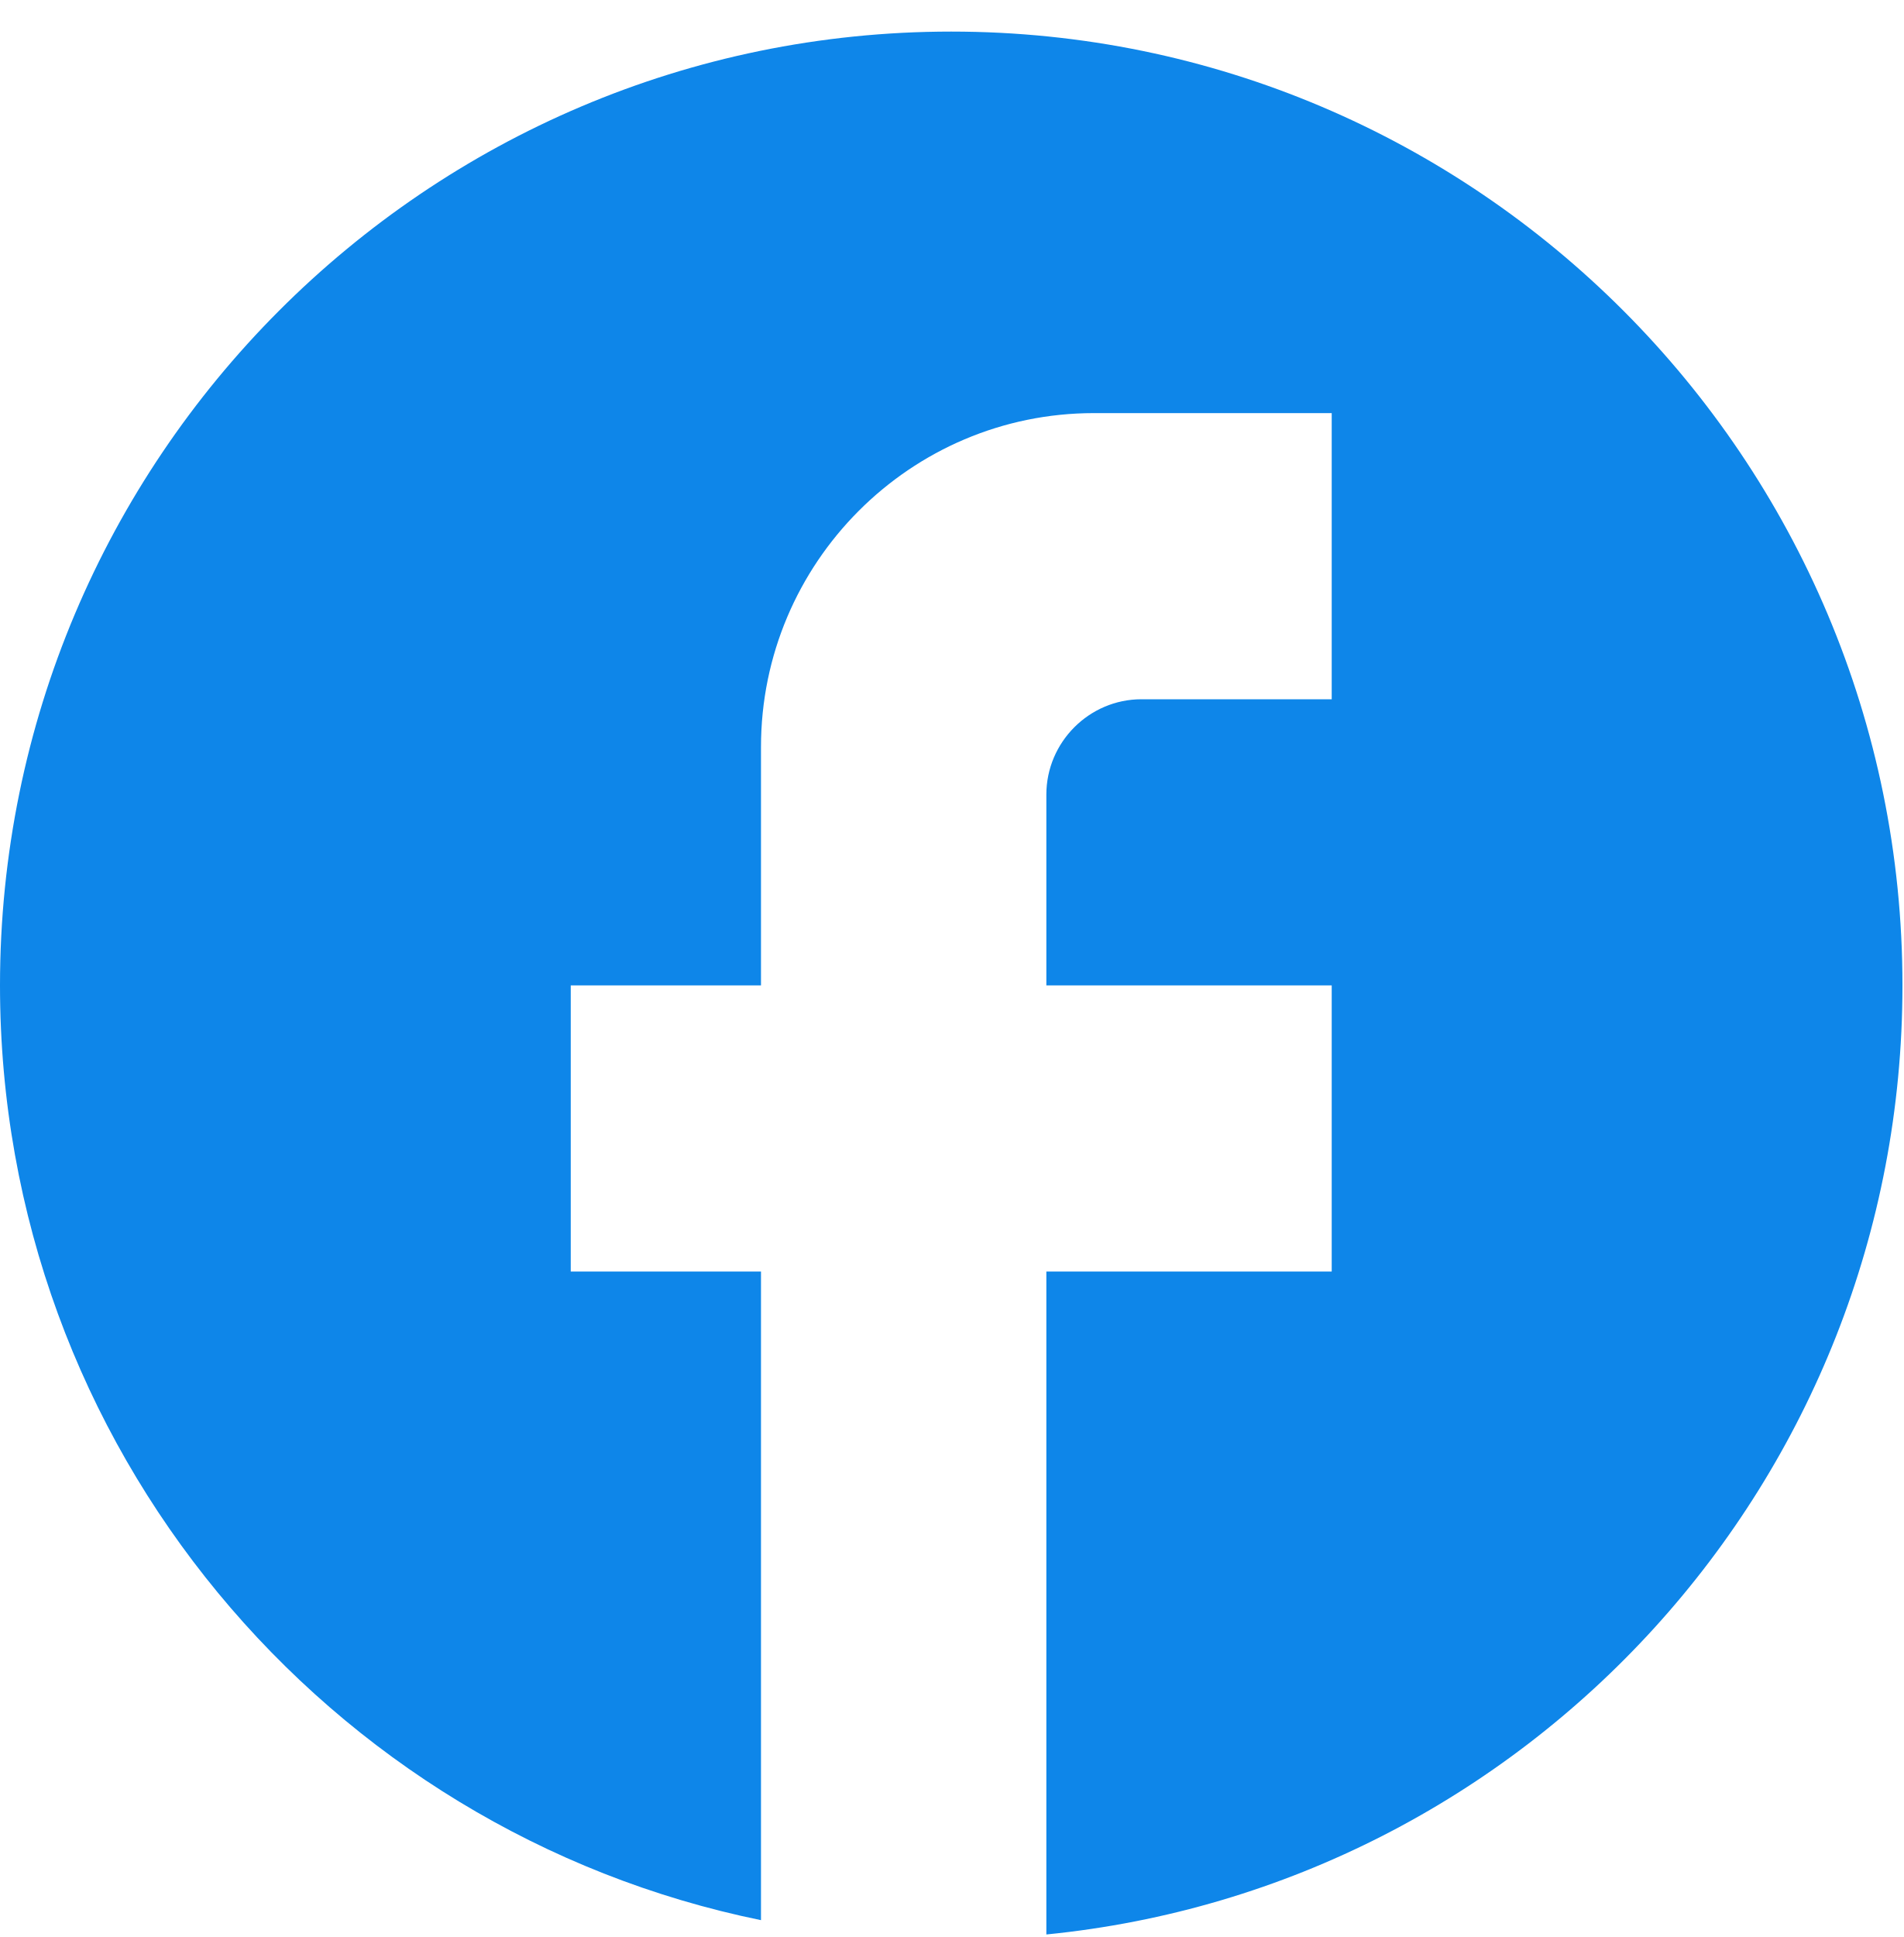
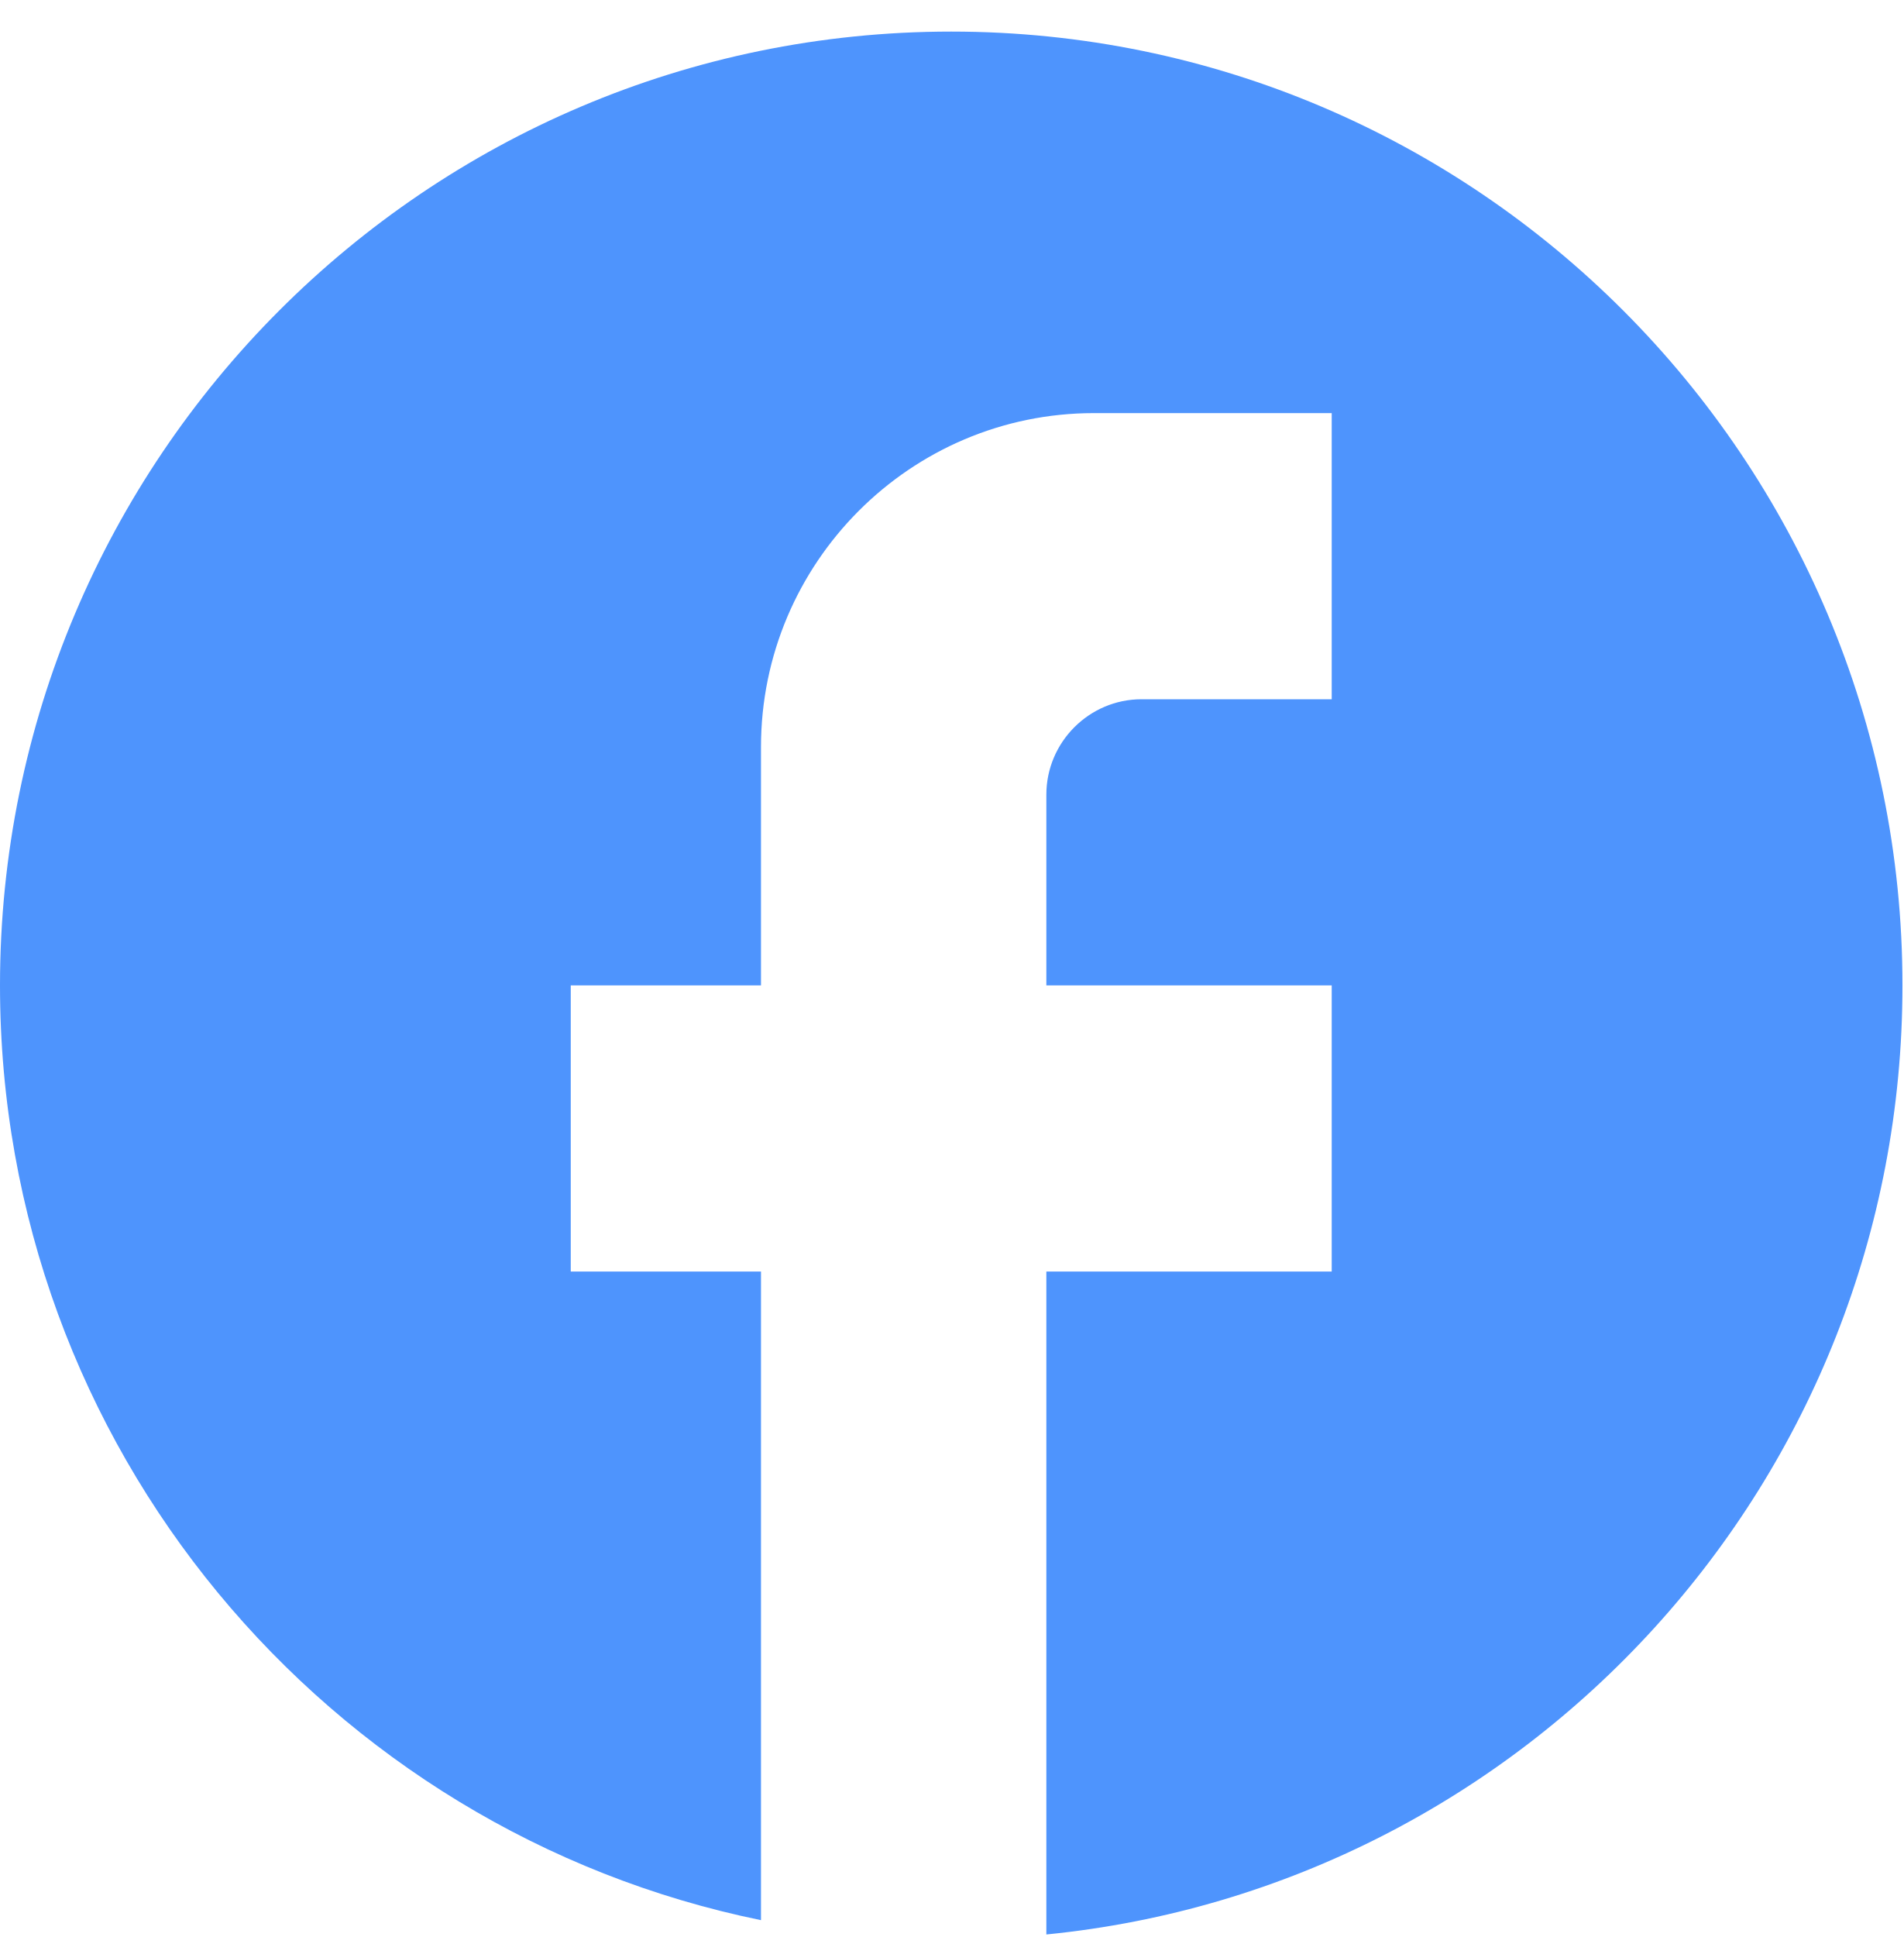
<svg xmlns="http://www.w3.org/2000/svg" width="58" height="59" viewBox="0 0 58 59" fill="none">
-   <path d="M57.962 30.015C57.962 13.978 44.978 0.962 28.981 0.962C12.983 0.962 0 13.978 0 30.015C0 44.077 9.969 55.786 23.185 58.487V38.731H17.389V30.015H23.185V22.752C23.185 17.145 27.735 12.583 33.328 12.583H40.573V21.299H34.777C33.183 21.299 31.879 22.607 31.879 24.204V30.015H40.573V38.731H31.879V58.923C46.514 57.471 57.962 45.094 57.962 30.015Z" fill="#0E86E9" />
+   <path d="M57.962 30.015C57.962 13.978 44.978 0.962 28.981 0.962C12.983 0.962 0 13.978 0 30.015C0 44.077 9.969 55.786 23.185 58.487V38.731H17.389V30.015H23.185V22.752C23.185 17.145 27.735 12.583 33.328 12.583H40.573V21.299H34.777C33.183 21.299 31.879 22.607 31.879 24.204V30.015H40.573V38.731H31.879V58.923C46.514 57.471 57.962 45.094 57.962 30.015Z" fill="#4E94FD" />
</svg>
